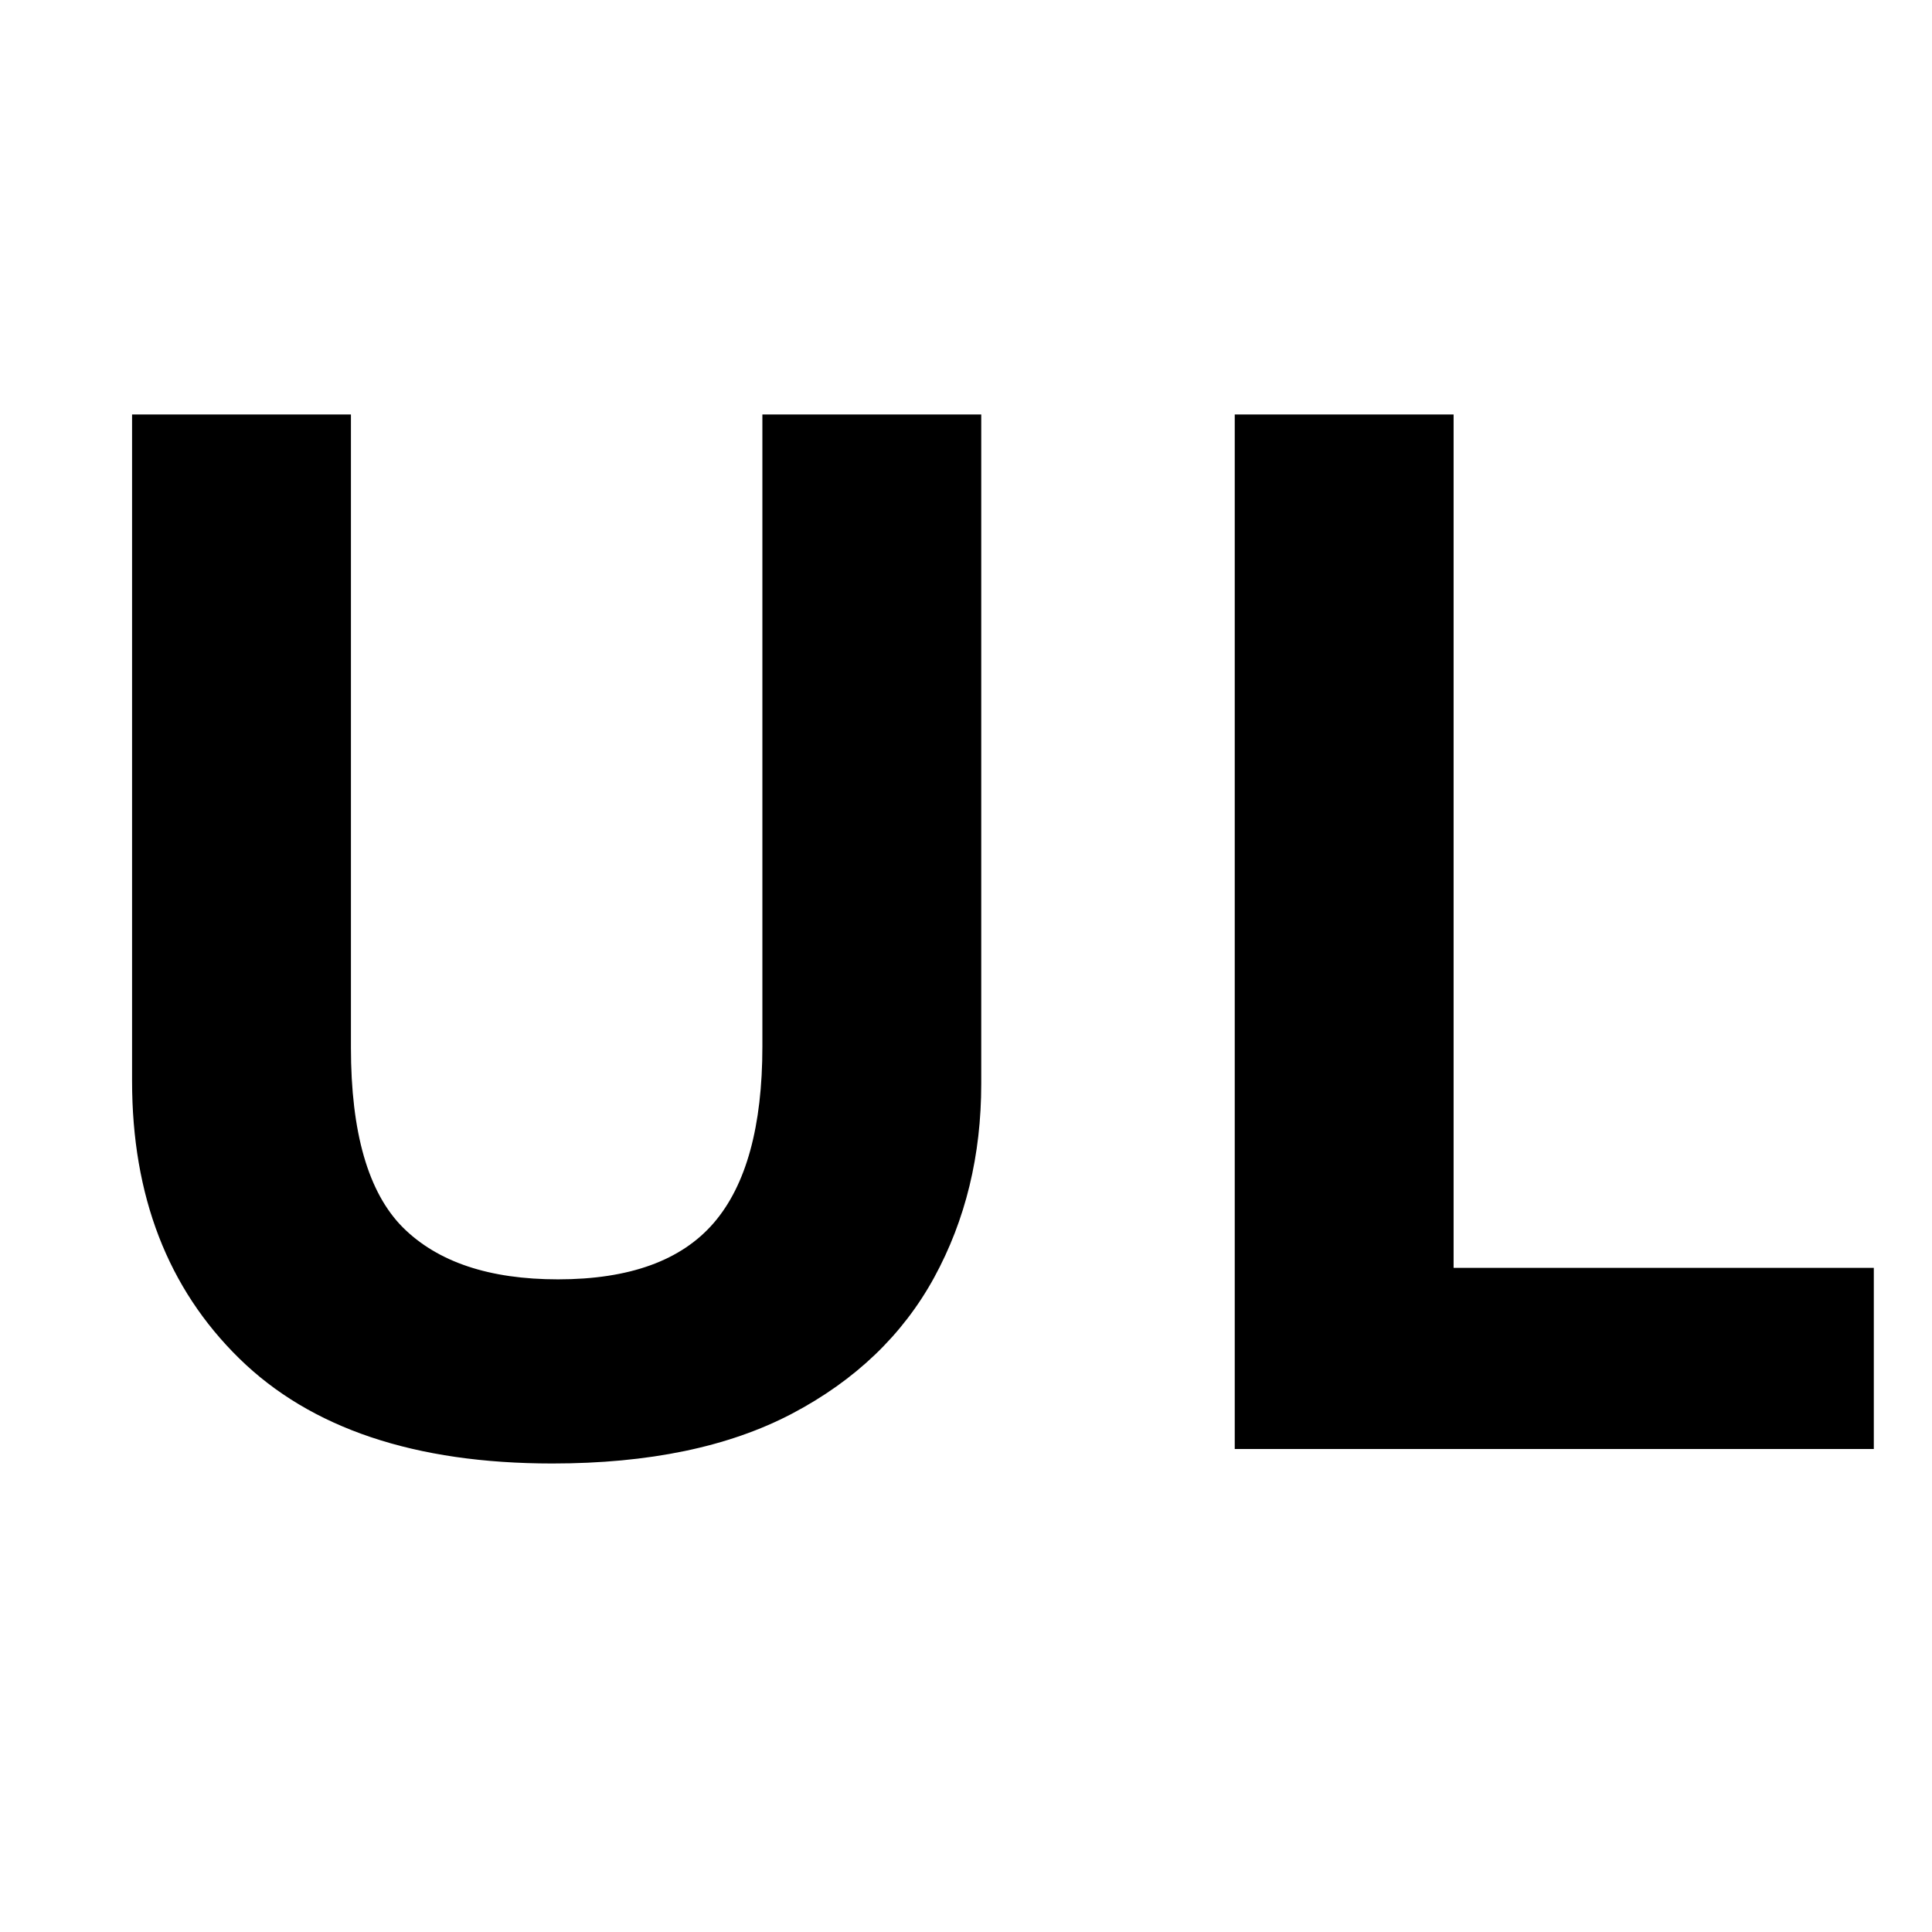
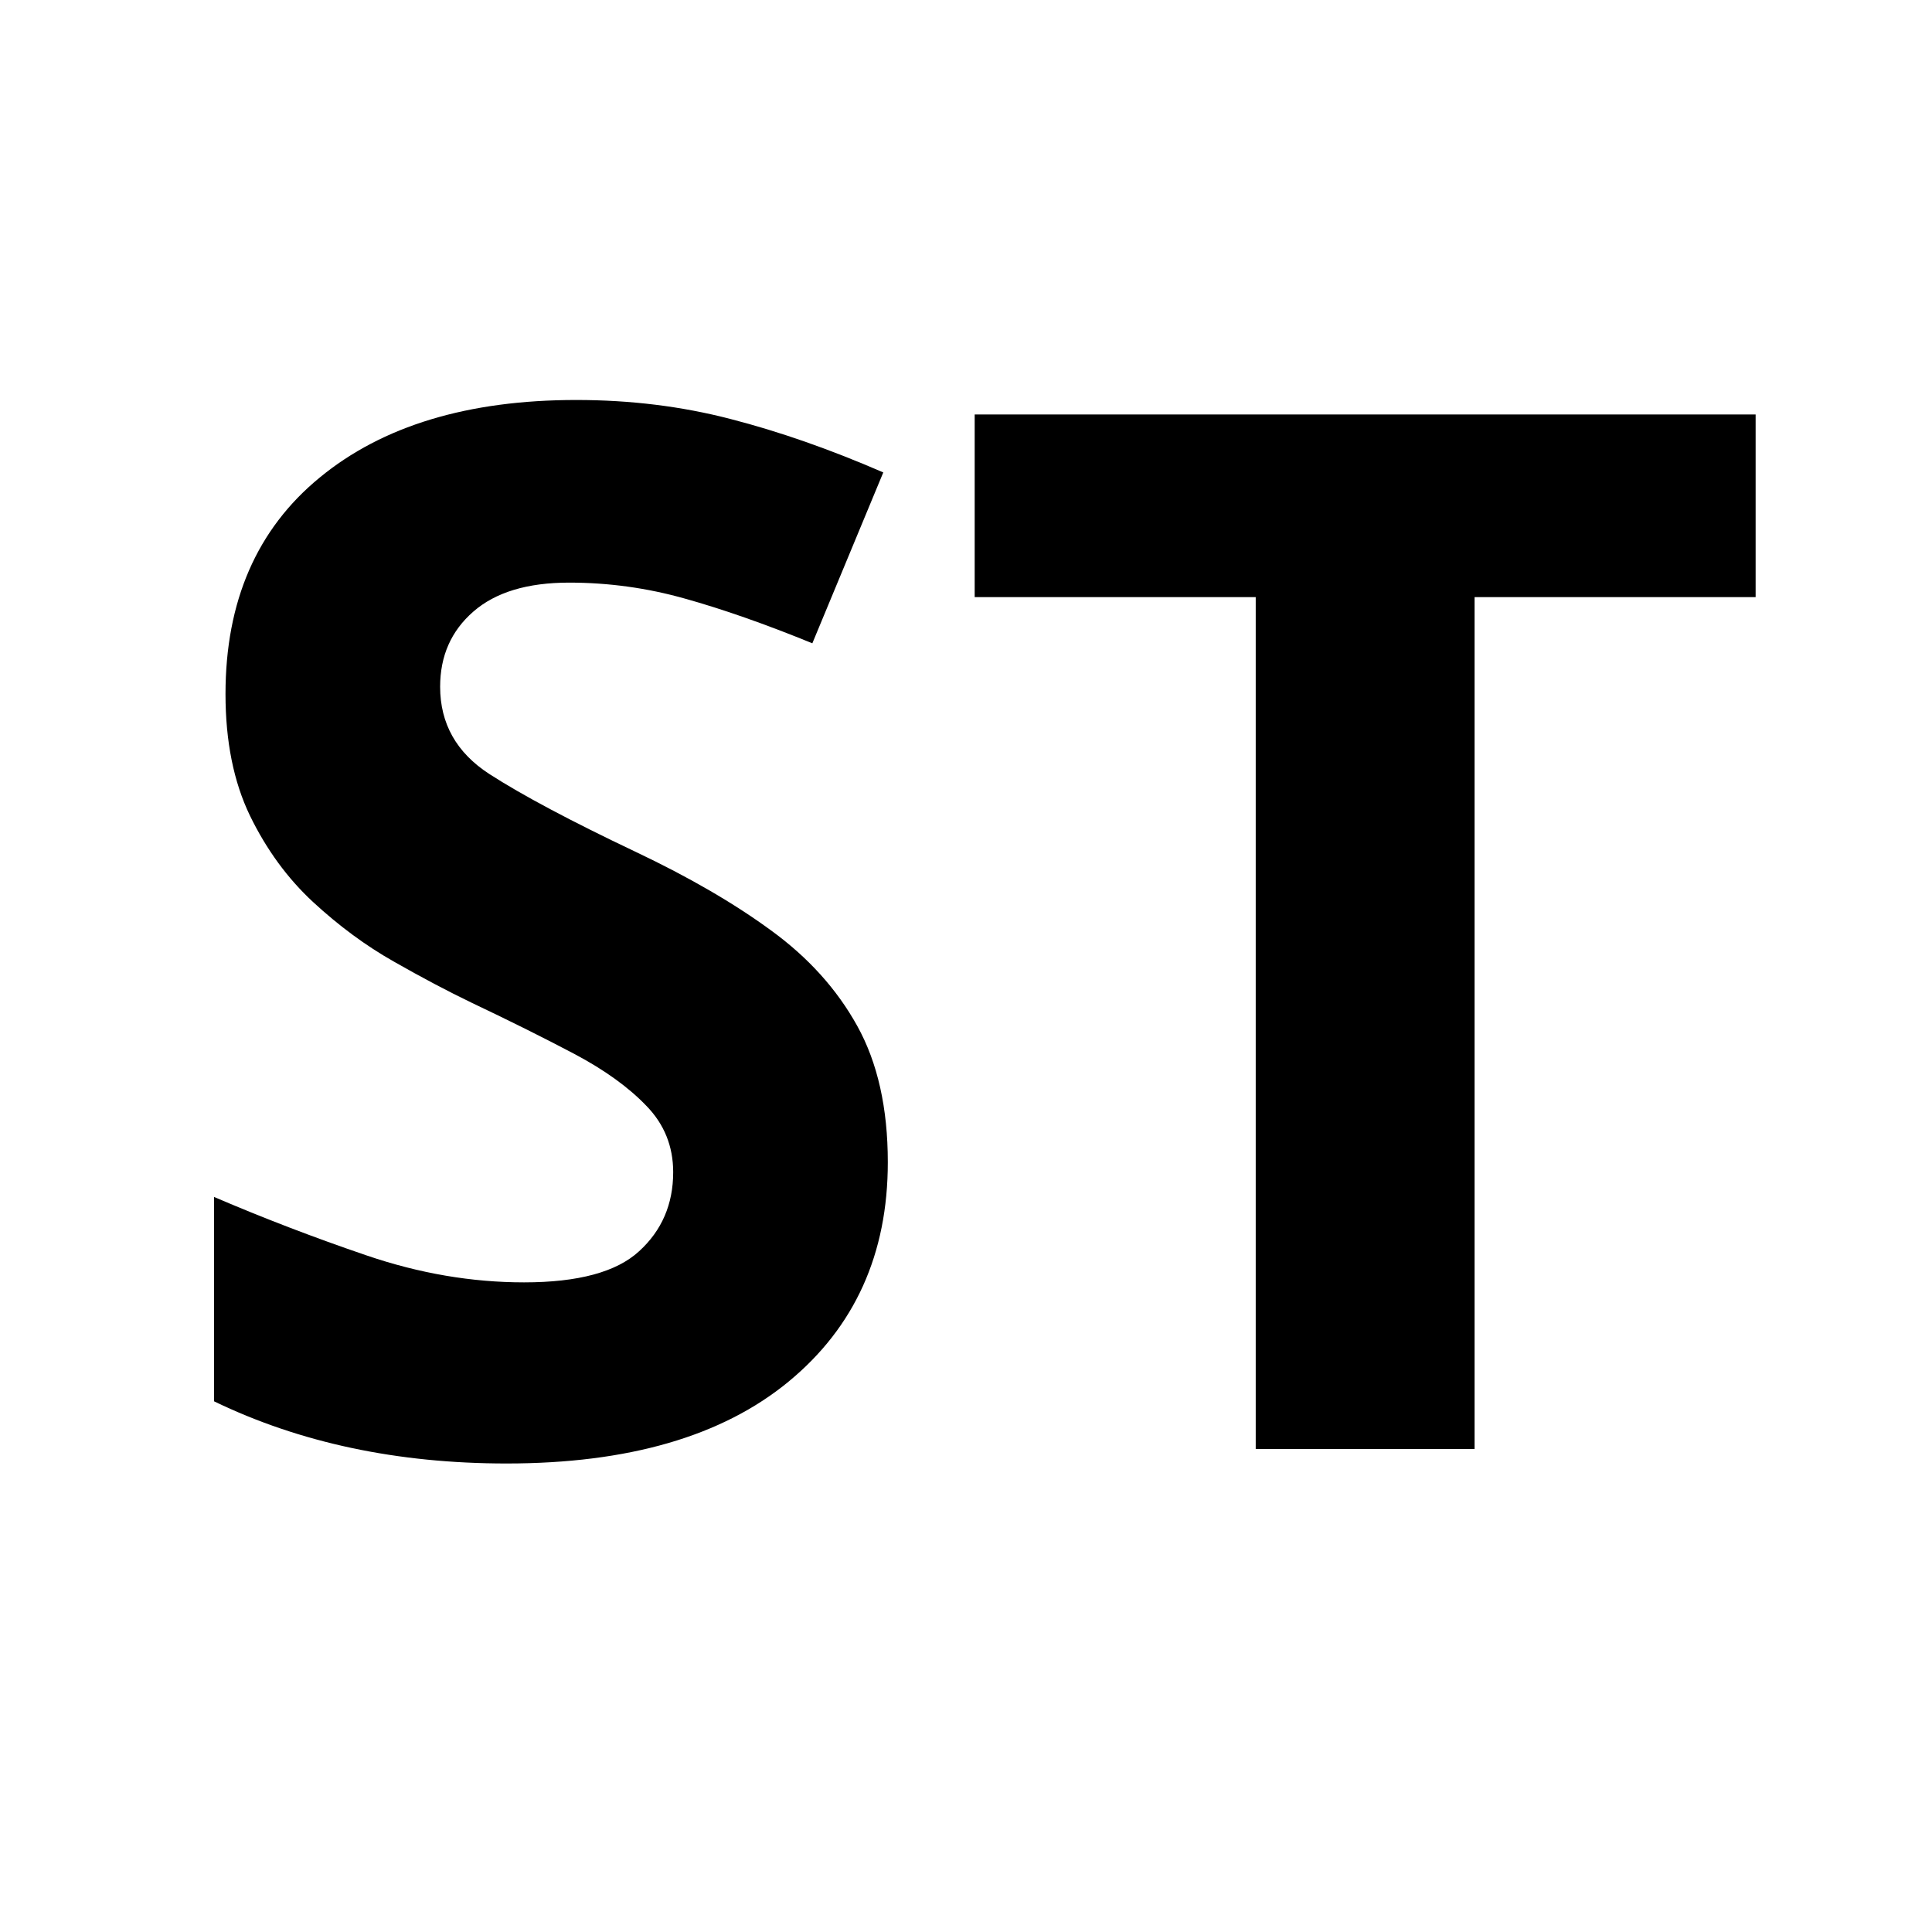
<svg xmlns="http://www.w3.org/2000/svg" version="1.1" viewBox="0 0 100 100" width="100mm" height="100mm">
-   <text x="50" y="75" text-anchor="middle" font-family="sans-serif" font-size="75" font-weight="bold" fill="black">UL</text>
+   <text x="50" y="75" text-anchor="middle" font-family="sans-serif" font-size="75" font-weight="bold" fill="black">ST</text>
</svg>
